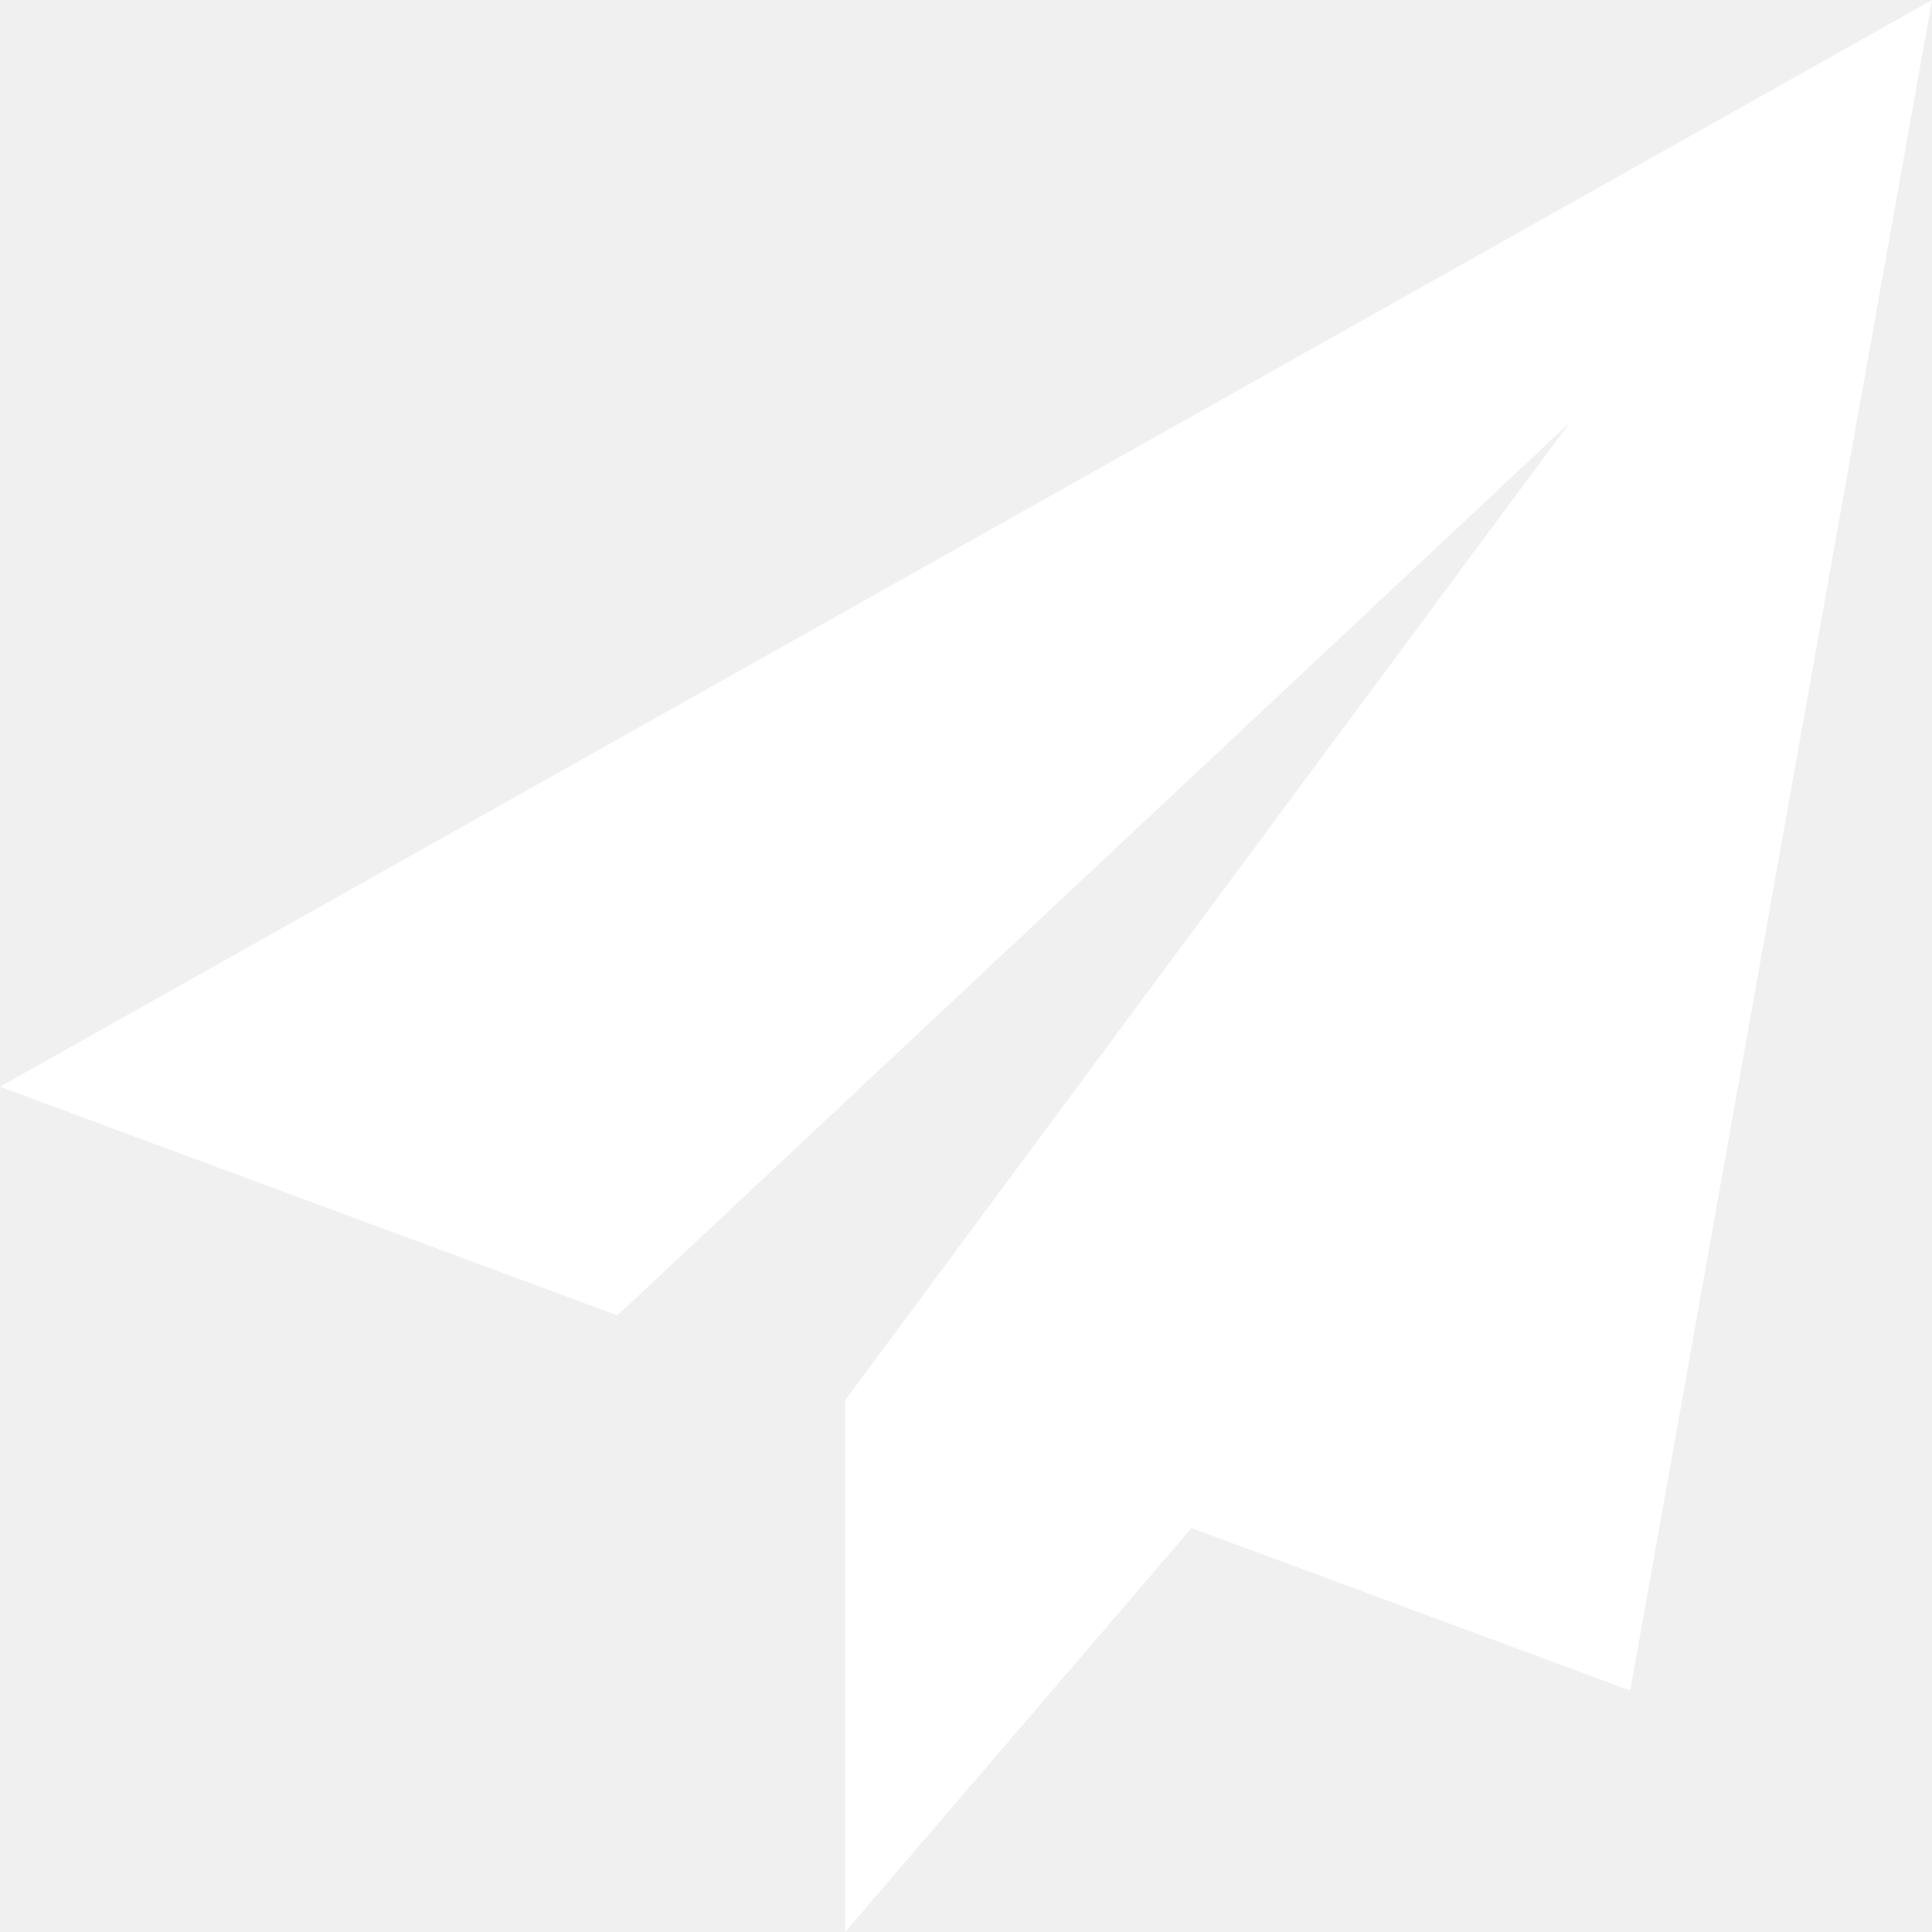
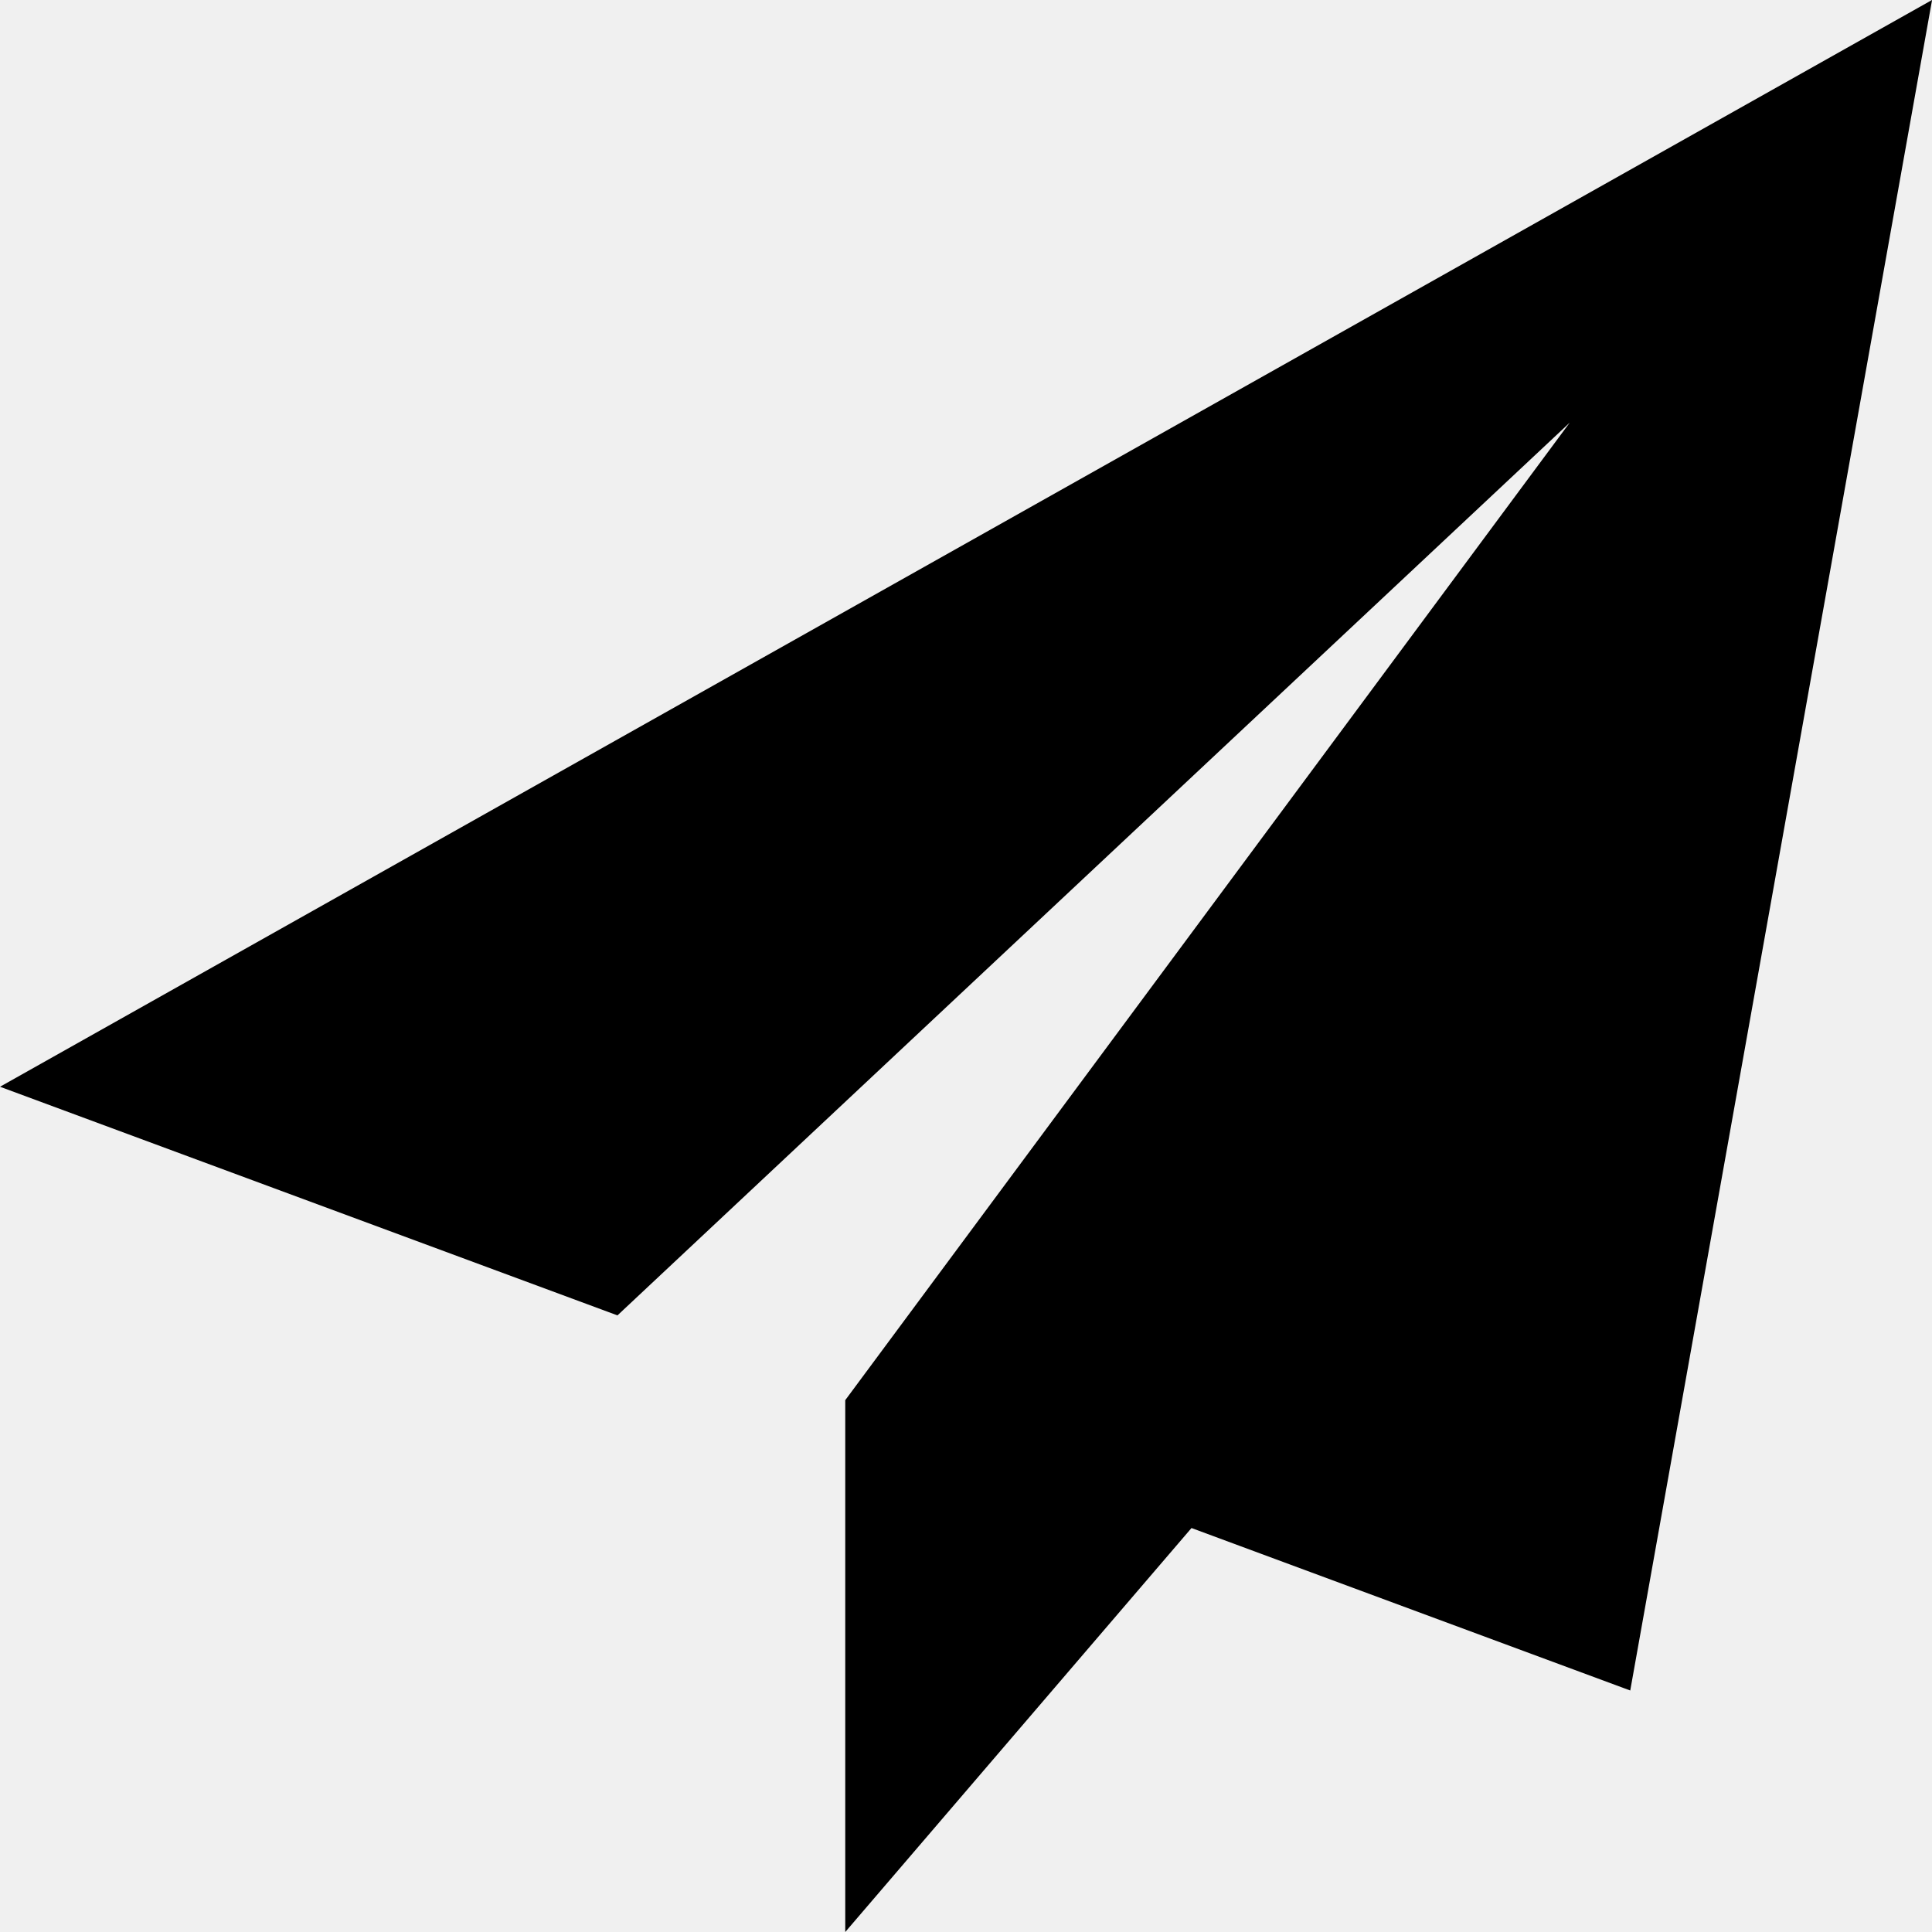
- <svg xmlns="http://www.w3.org/2000/svg" width="24" height="24" fill="none">
-   <path fill="#fff" d="M24 0 0 13.5l7.67 2.84L19.5 5.25l-8.998 12.14.007.002-.009-.002V24l4.301-5.018L20.251 21 24 0Z" />
+ <svg xmlns="http://www.w3.org/2000/svg" version="1.1" width="32" height="32" viewBox="0 0 32 32">
+   <path d="M32 0l-32 18 10.227 3.787 15.773-14.787-11.997 16.187 0.009 0.003-0.012-0.003v8.813l5.735-6.691 7.267 2.691 4.999-28z" />
</svg>
